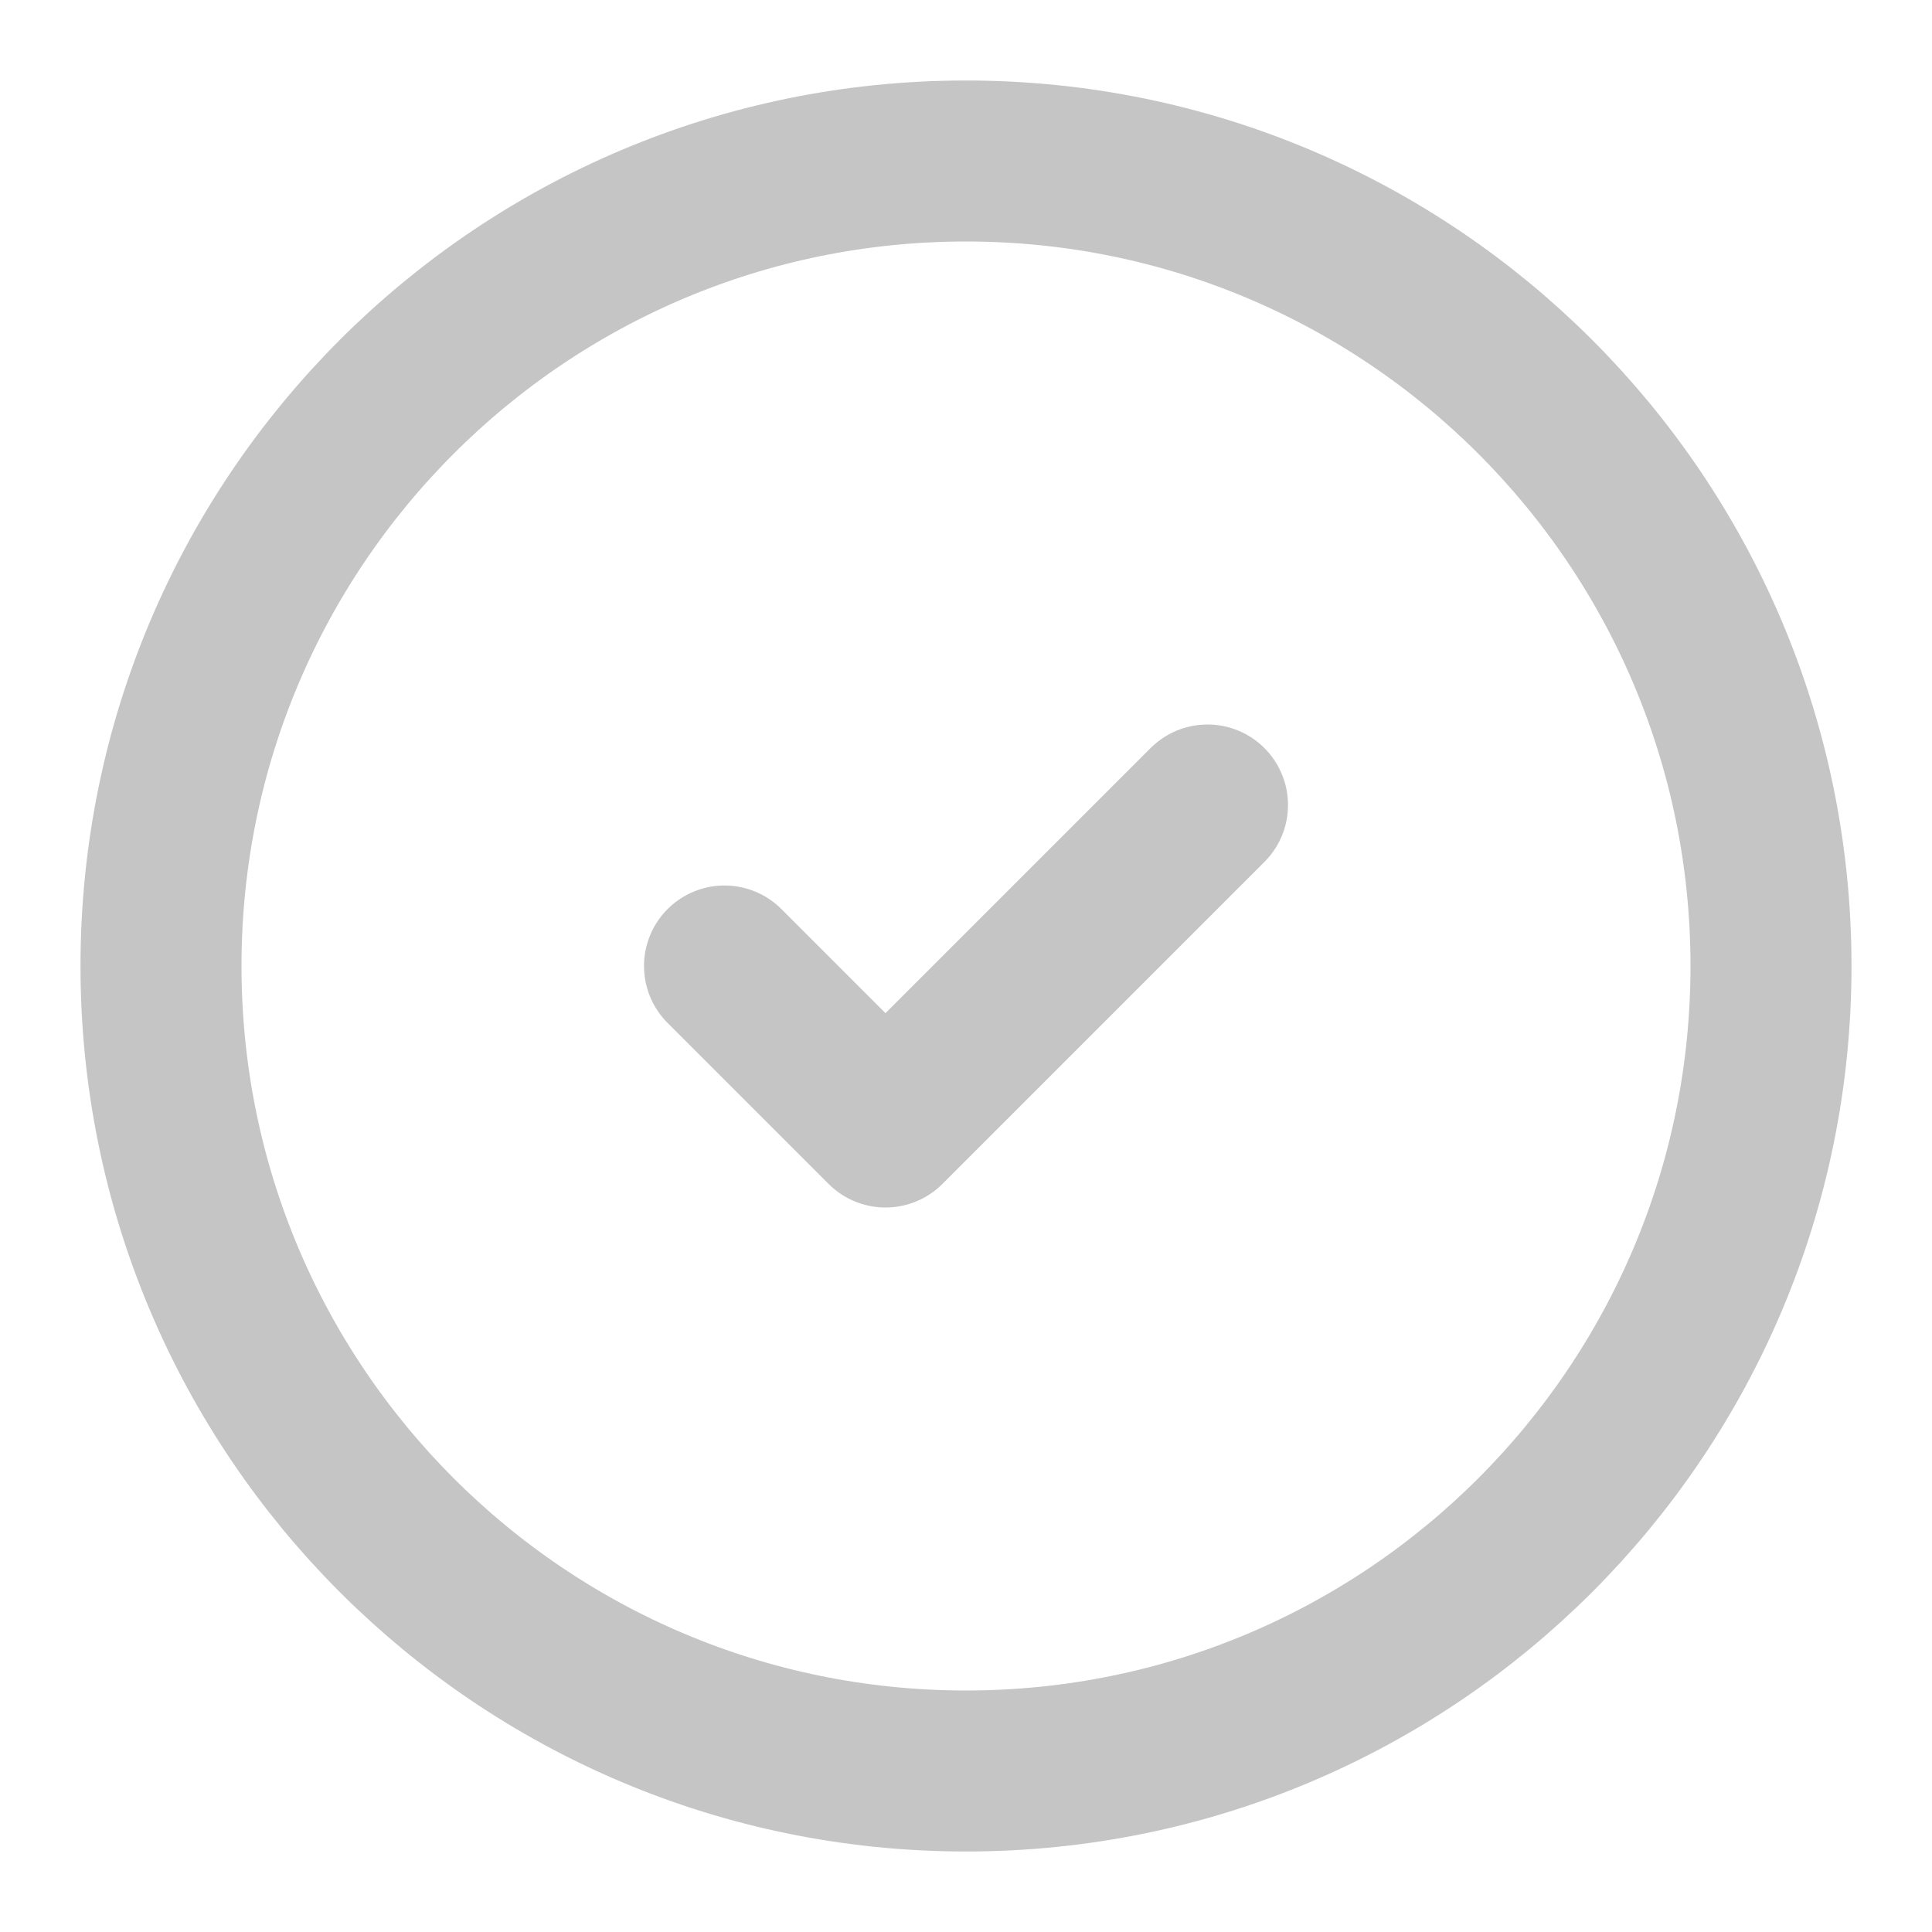
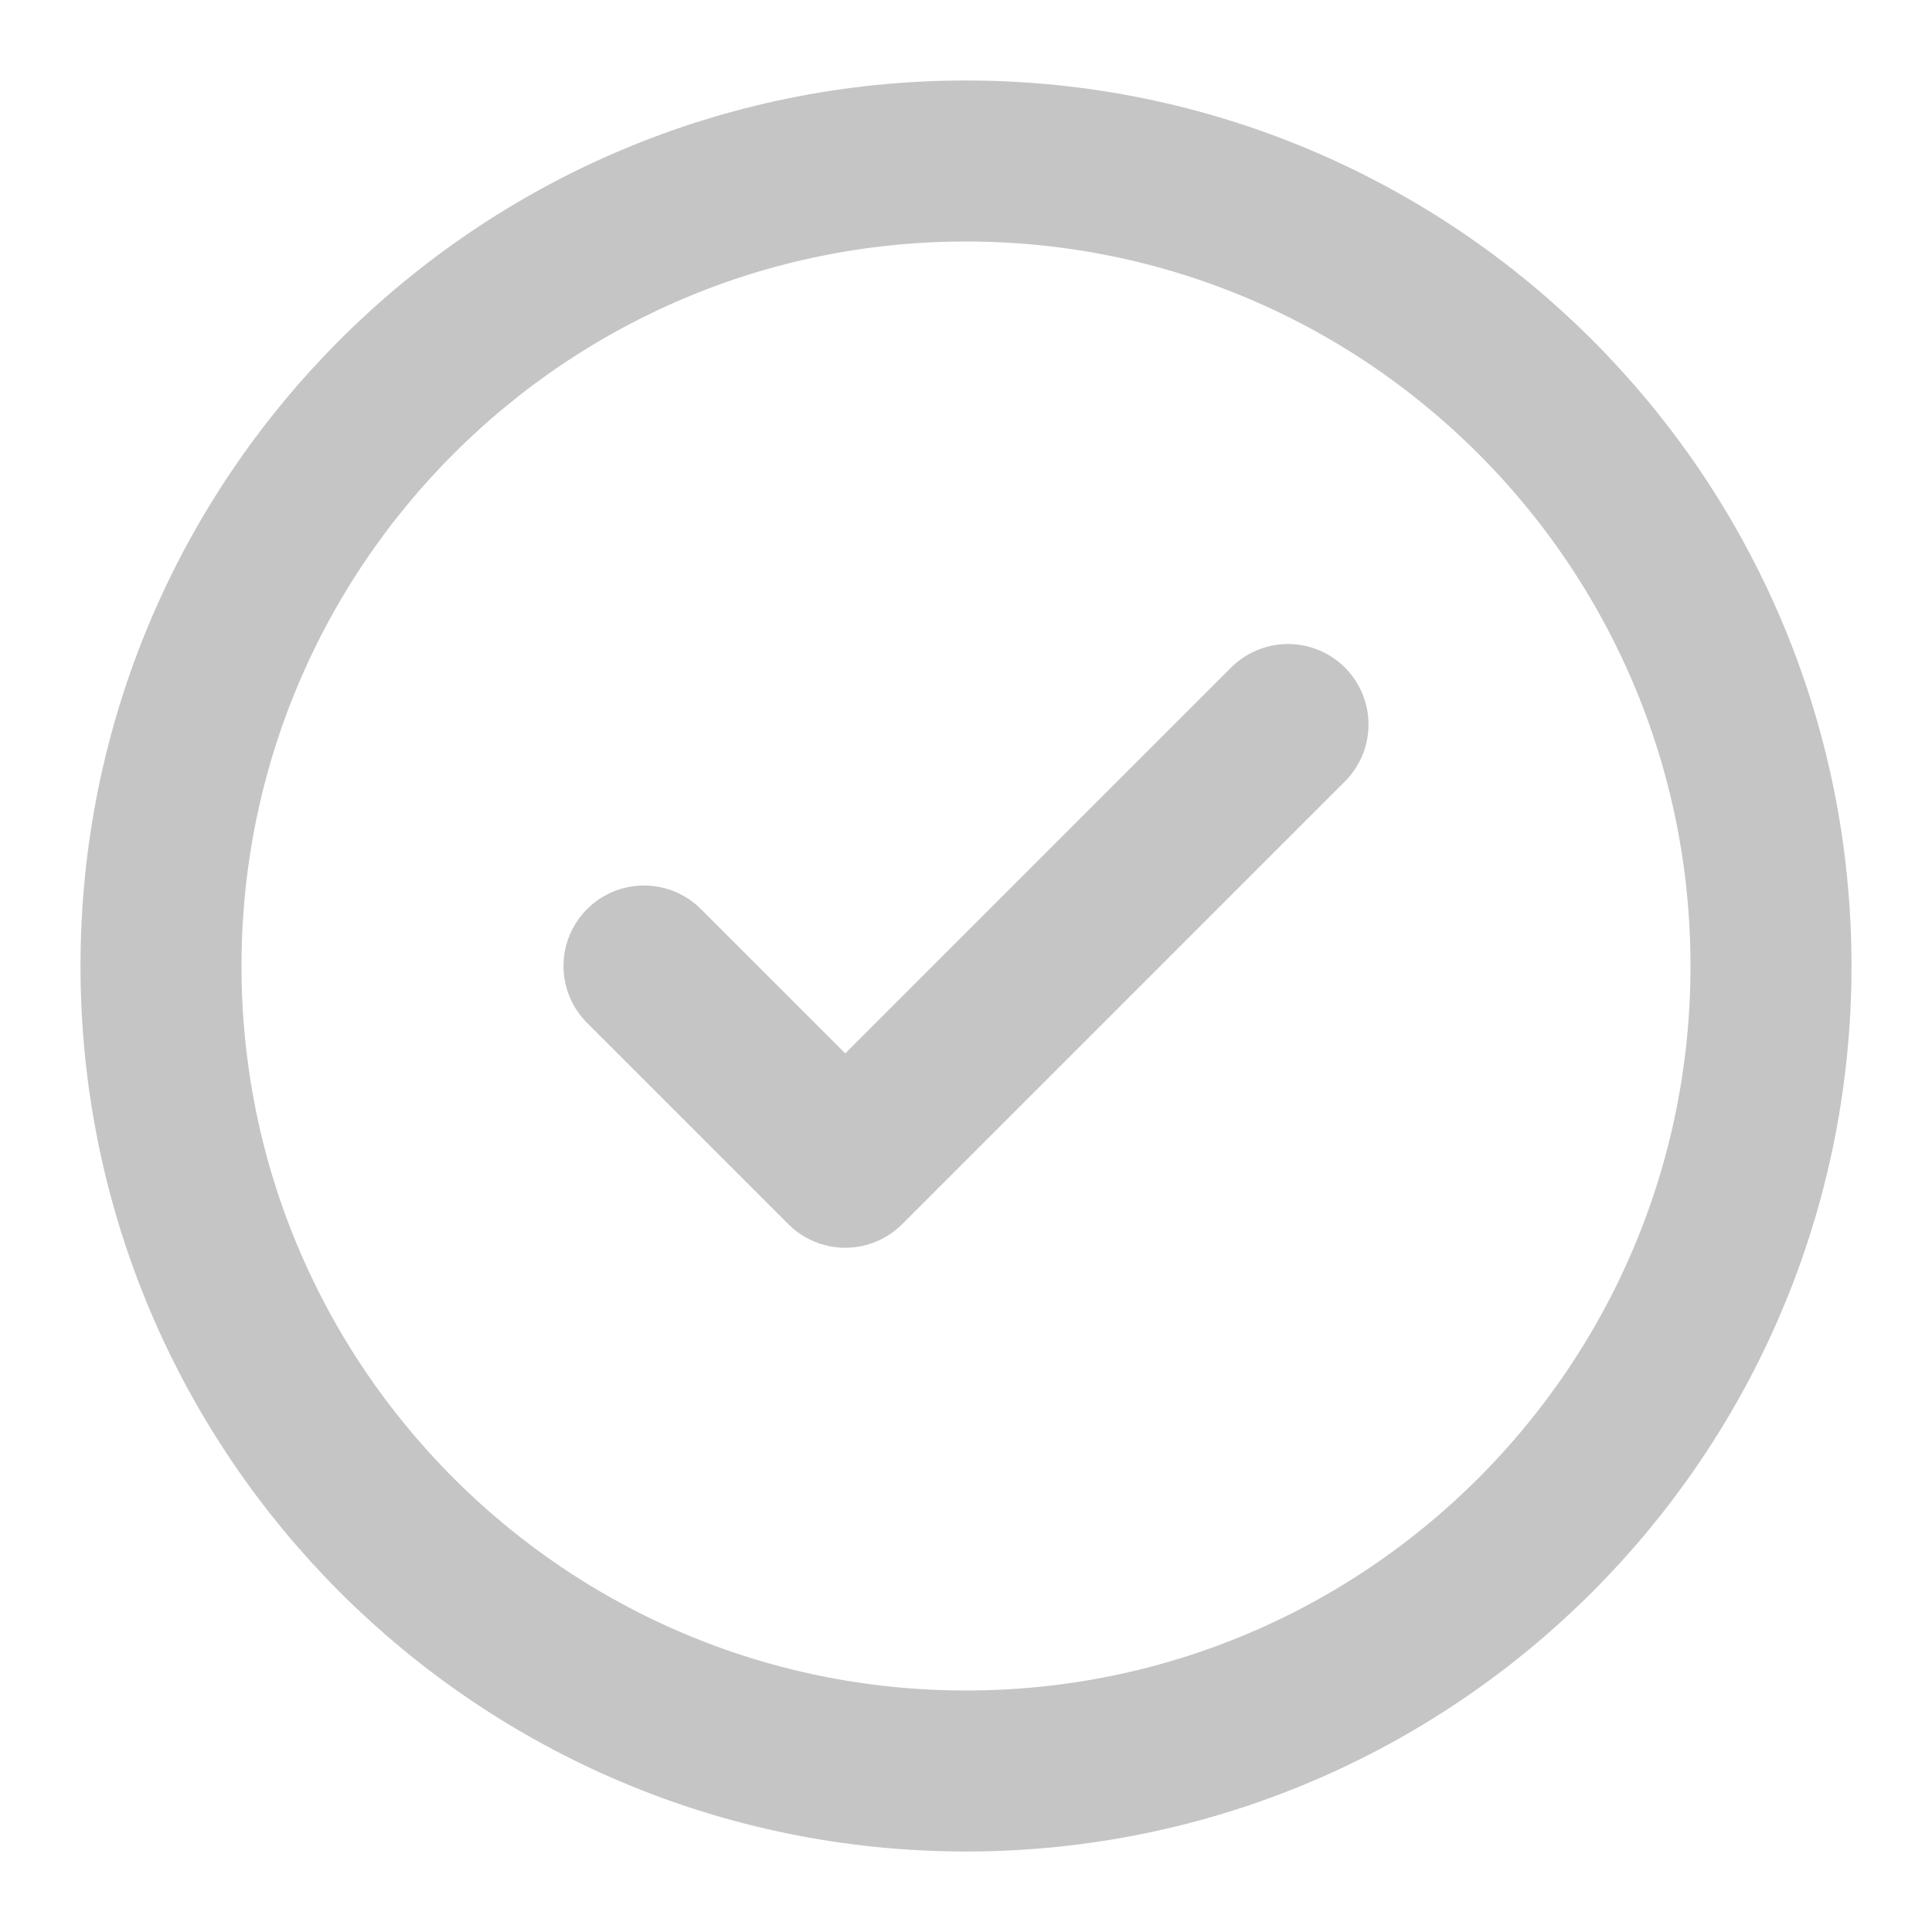
<svg xmlns="http://www.w3.org/2000/svg" width="16" height="16" viewBox="0 0 24 24" fill="none" stroke="#C5C5C5" stroke-width="2" stroke-linecap="round" stroke-linejoin="round">
  <circle cx="12" cy="12" r="10" />
-   <path d="m9 12 2 2 4-4" />
+   <path d="m16 9-5.5 5.5L8 12" />
</svg>
